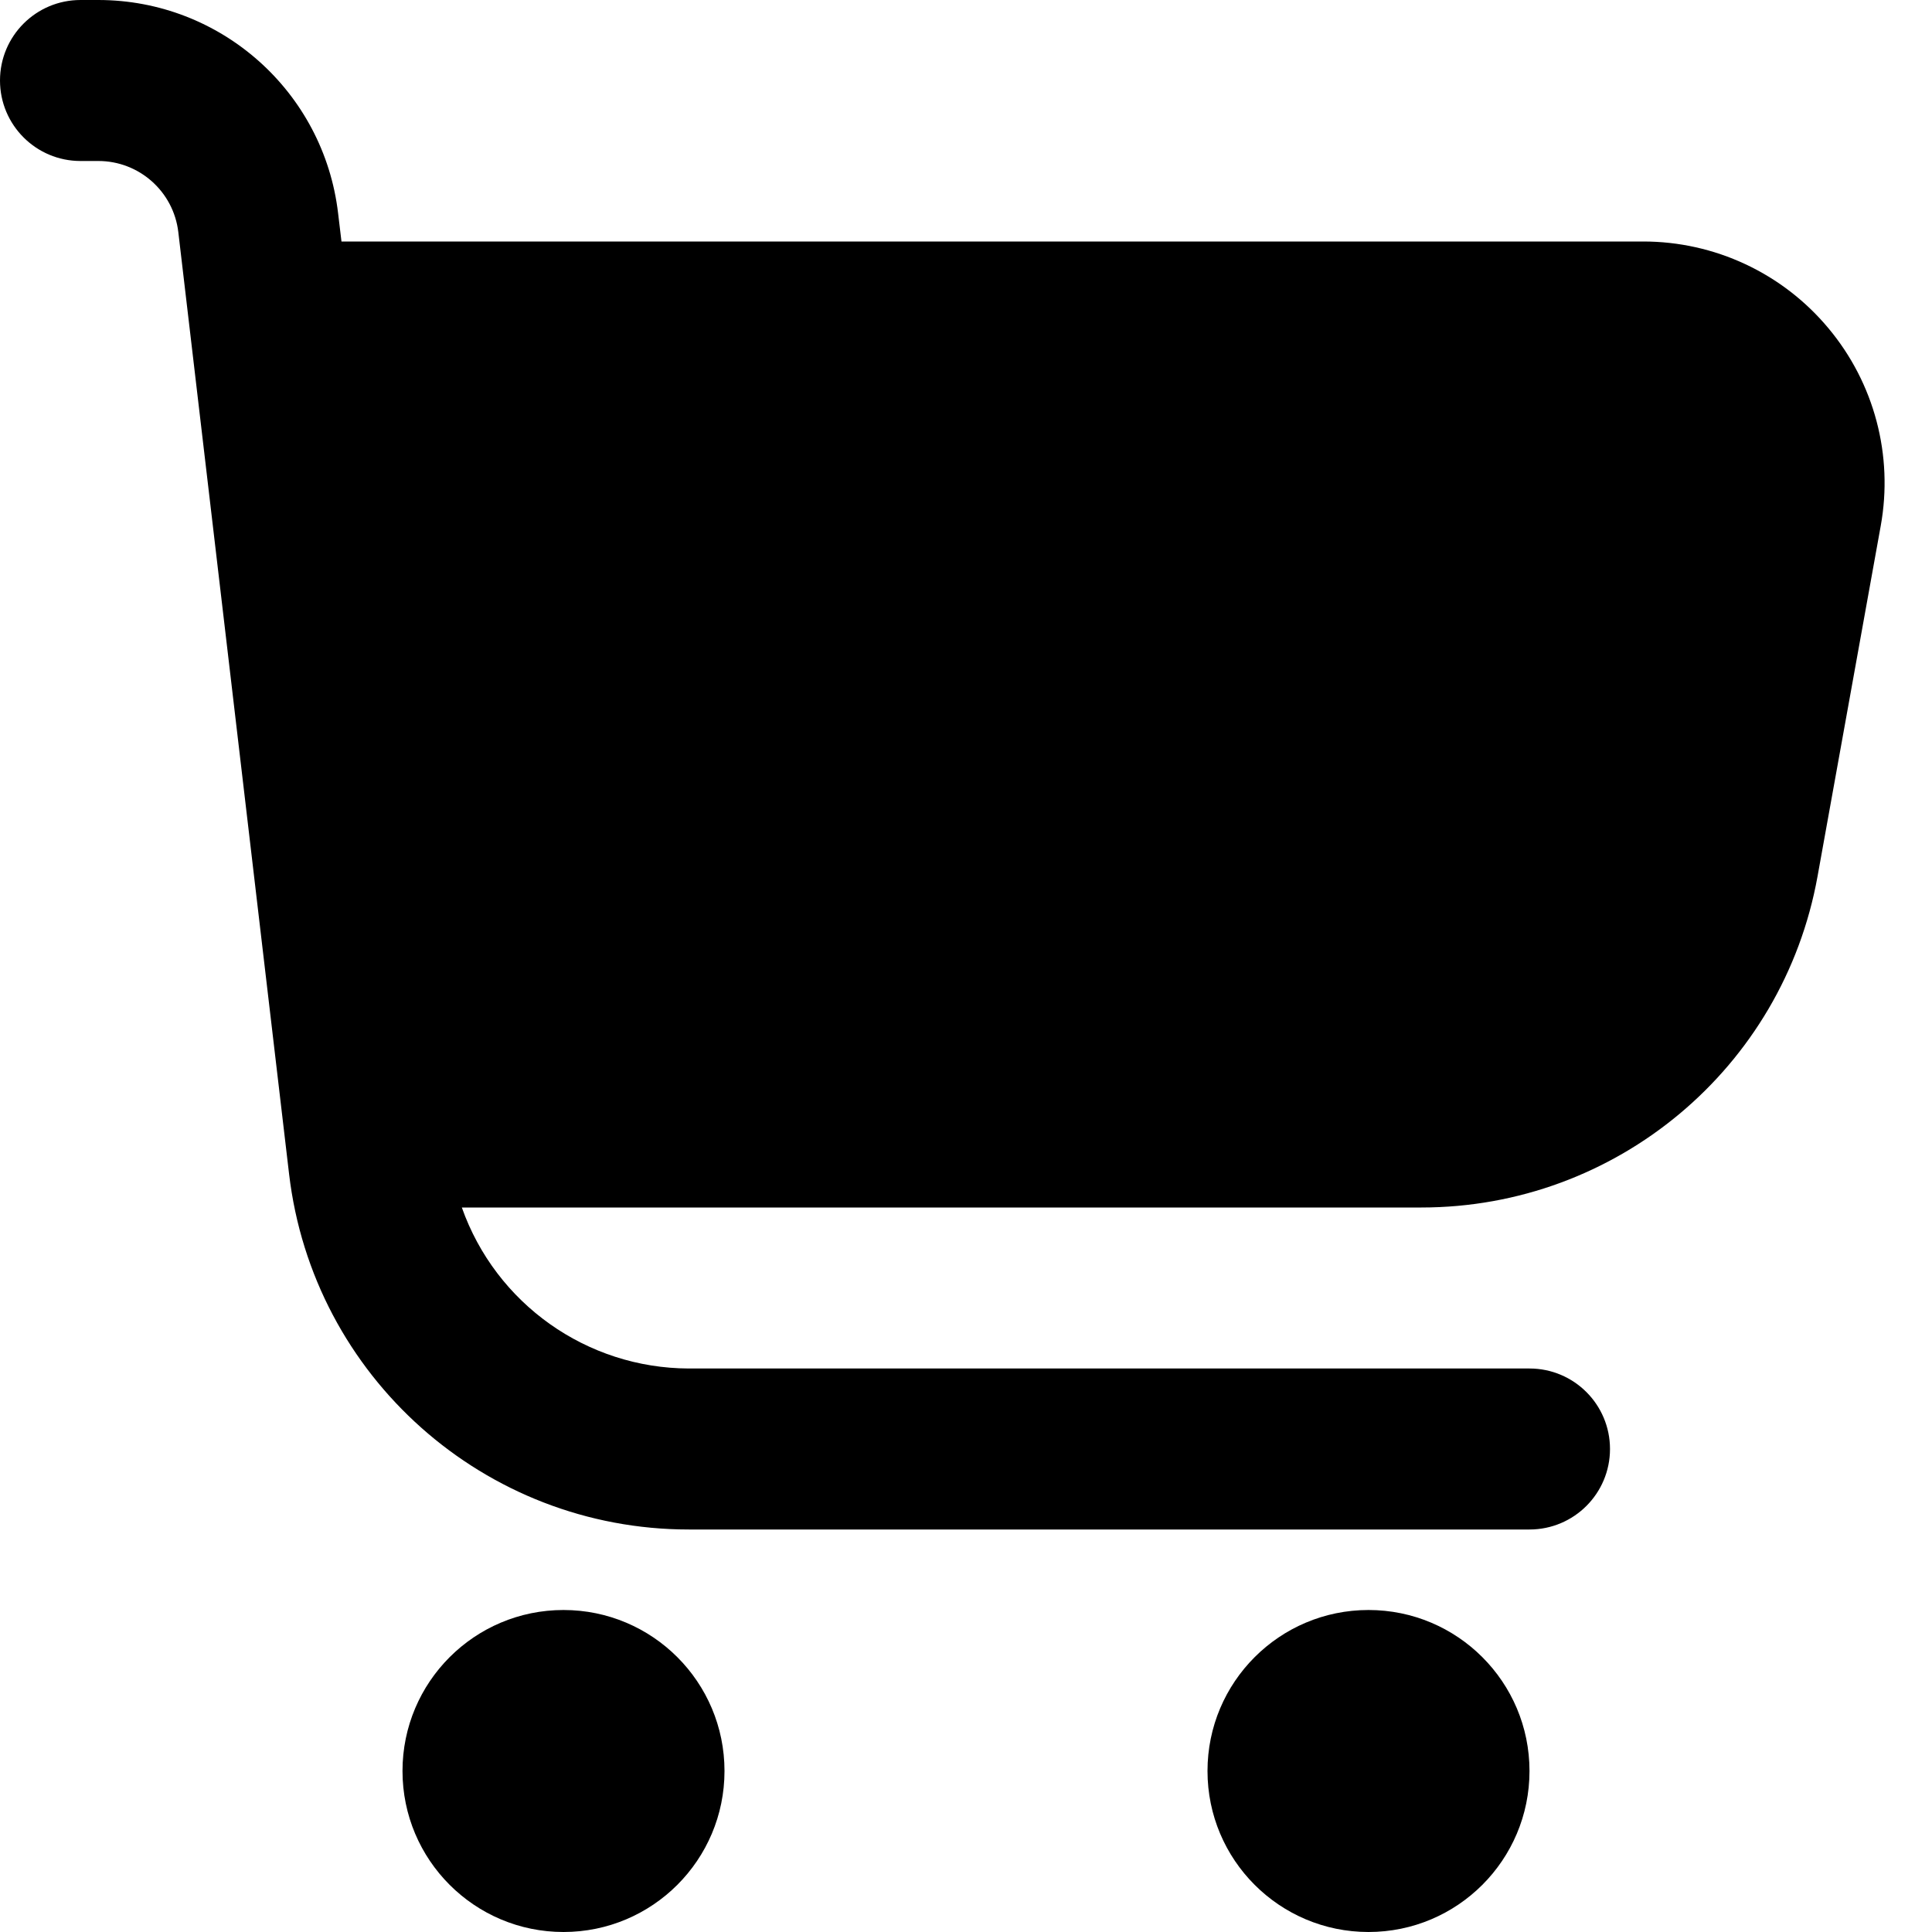
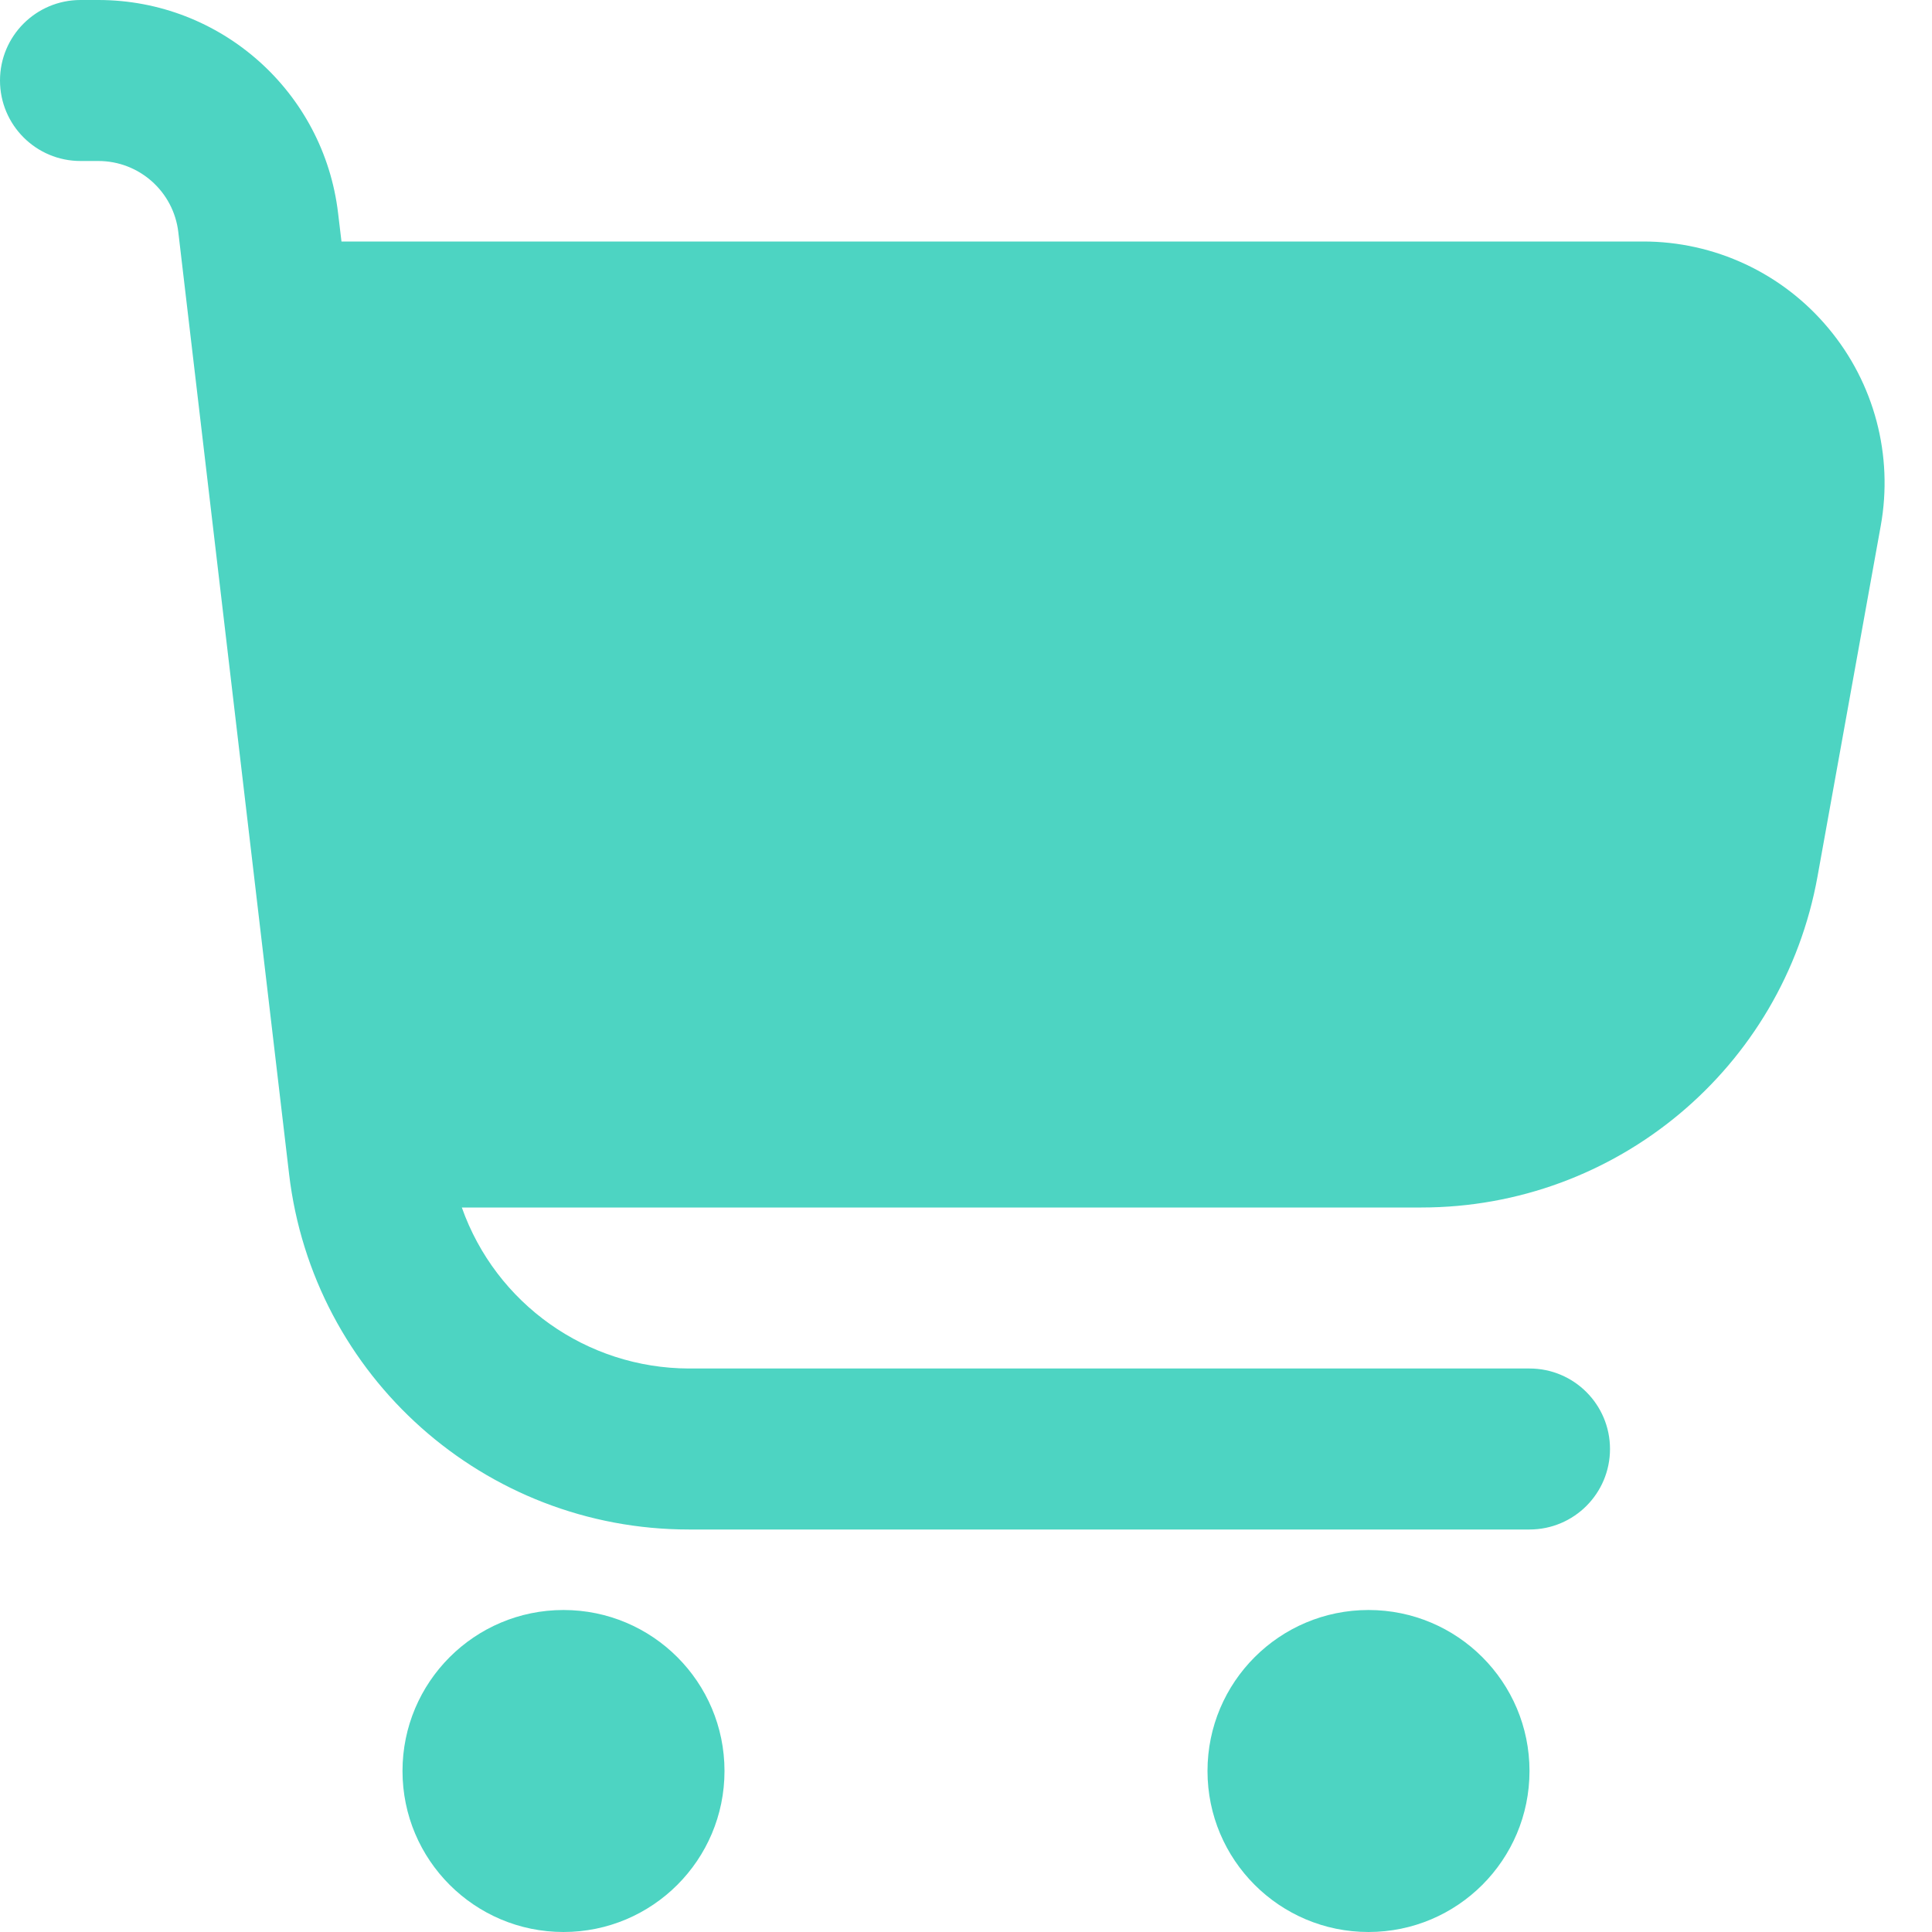
- <svg xmlns="http://www.w3.org/2000/svg" id="Filled" viewBox="0 0 24 24" width="512" height="512">
+ <svg xmlns="http://www.w3.org/2000/svg" id="Filled" fill="#4dd4c2" viewBox="0 0 24 24" width="512" height="512">
  <path d="M22.713,4.077A2.993,2.993,0,0,0,20.41,3H4.242L4.2,2.649A3,3,0,0,0,1.222,0H1A1,1,0,0,0,1,2h.222a1,1,0,0,1,.993.883l1.376,11.7A5,5,0,0,0,8.557,19H19a1,1,0,0,0,0-2H8.557a3,3,0,0,1-2.82-2h11.92a5,5,0,0,0,4.921-4.113l.785-4.354A2.994,2.994,0,0,0,22.713,4.077Z" />
  <circle cx="7" cy="22" r="2" />
  <circle cx="17" cy="22" r="2" />
</svg>
